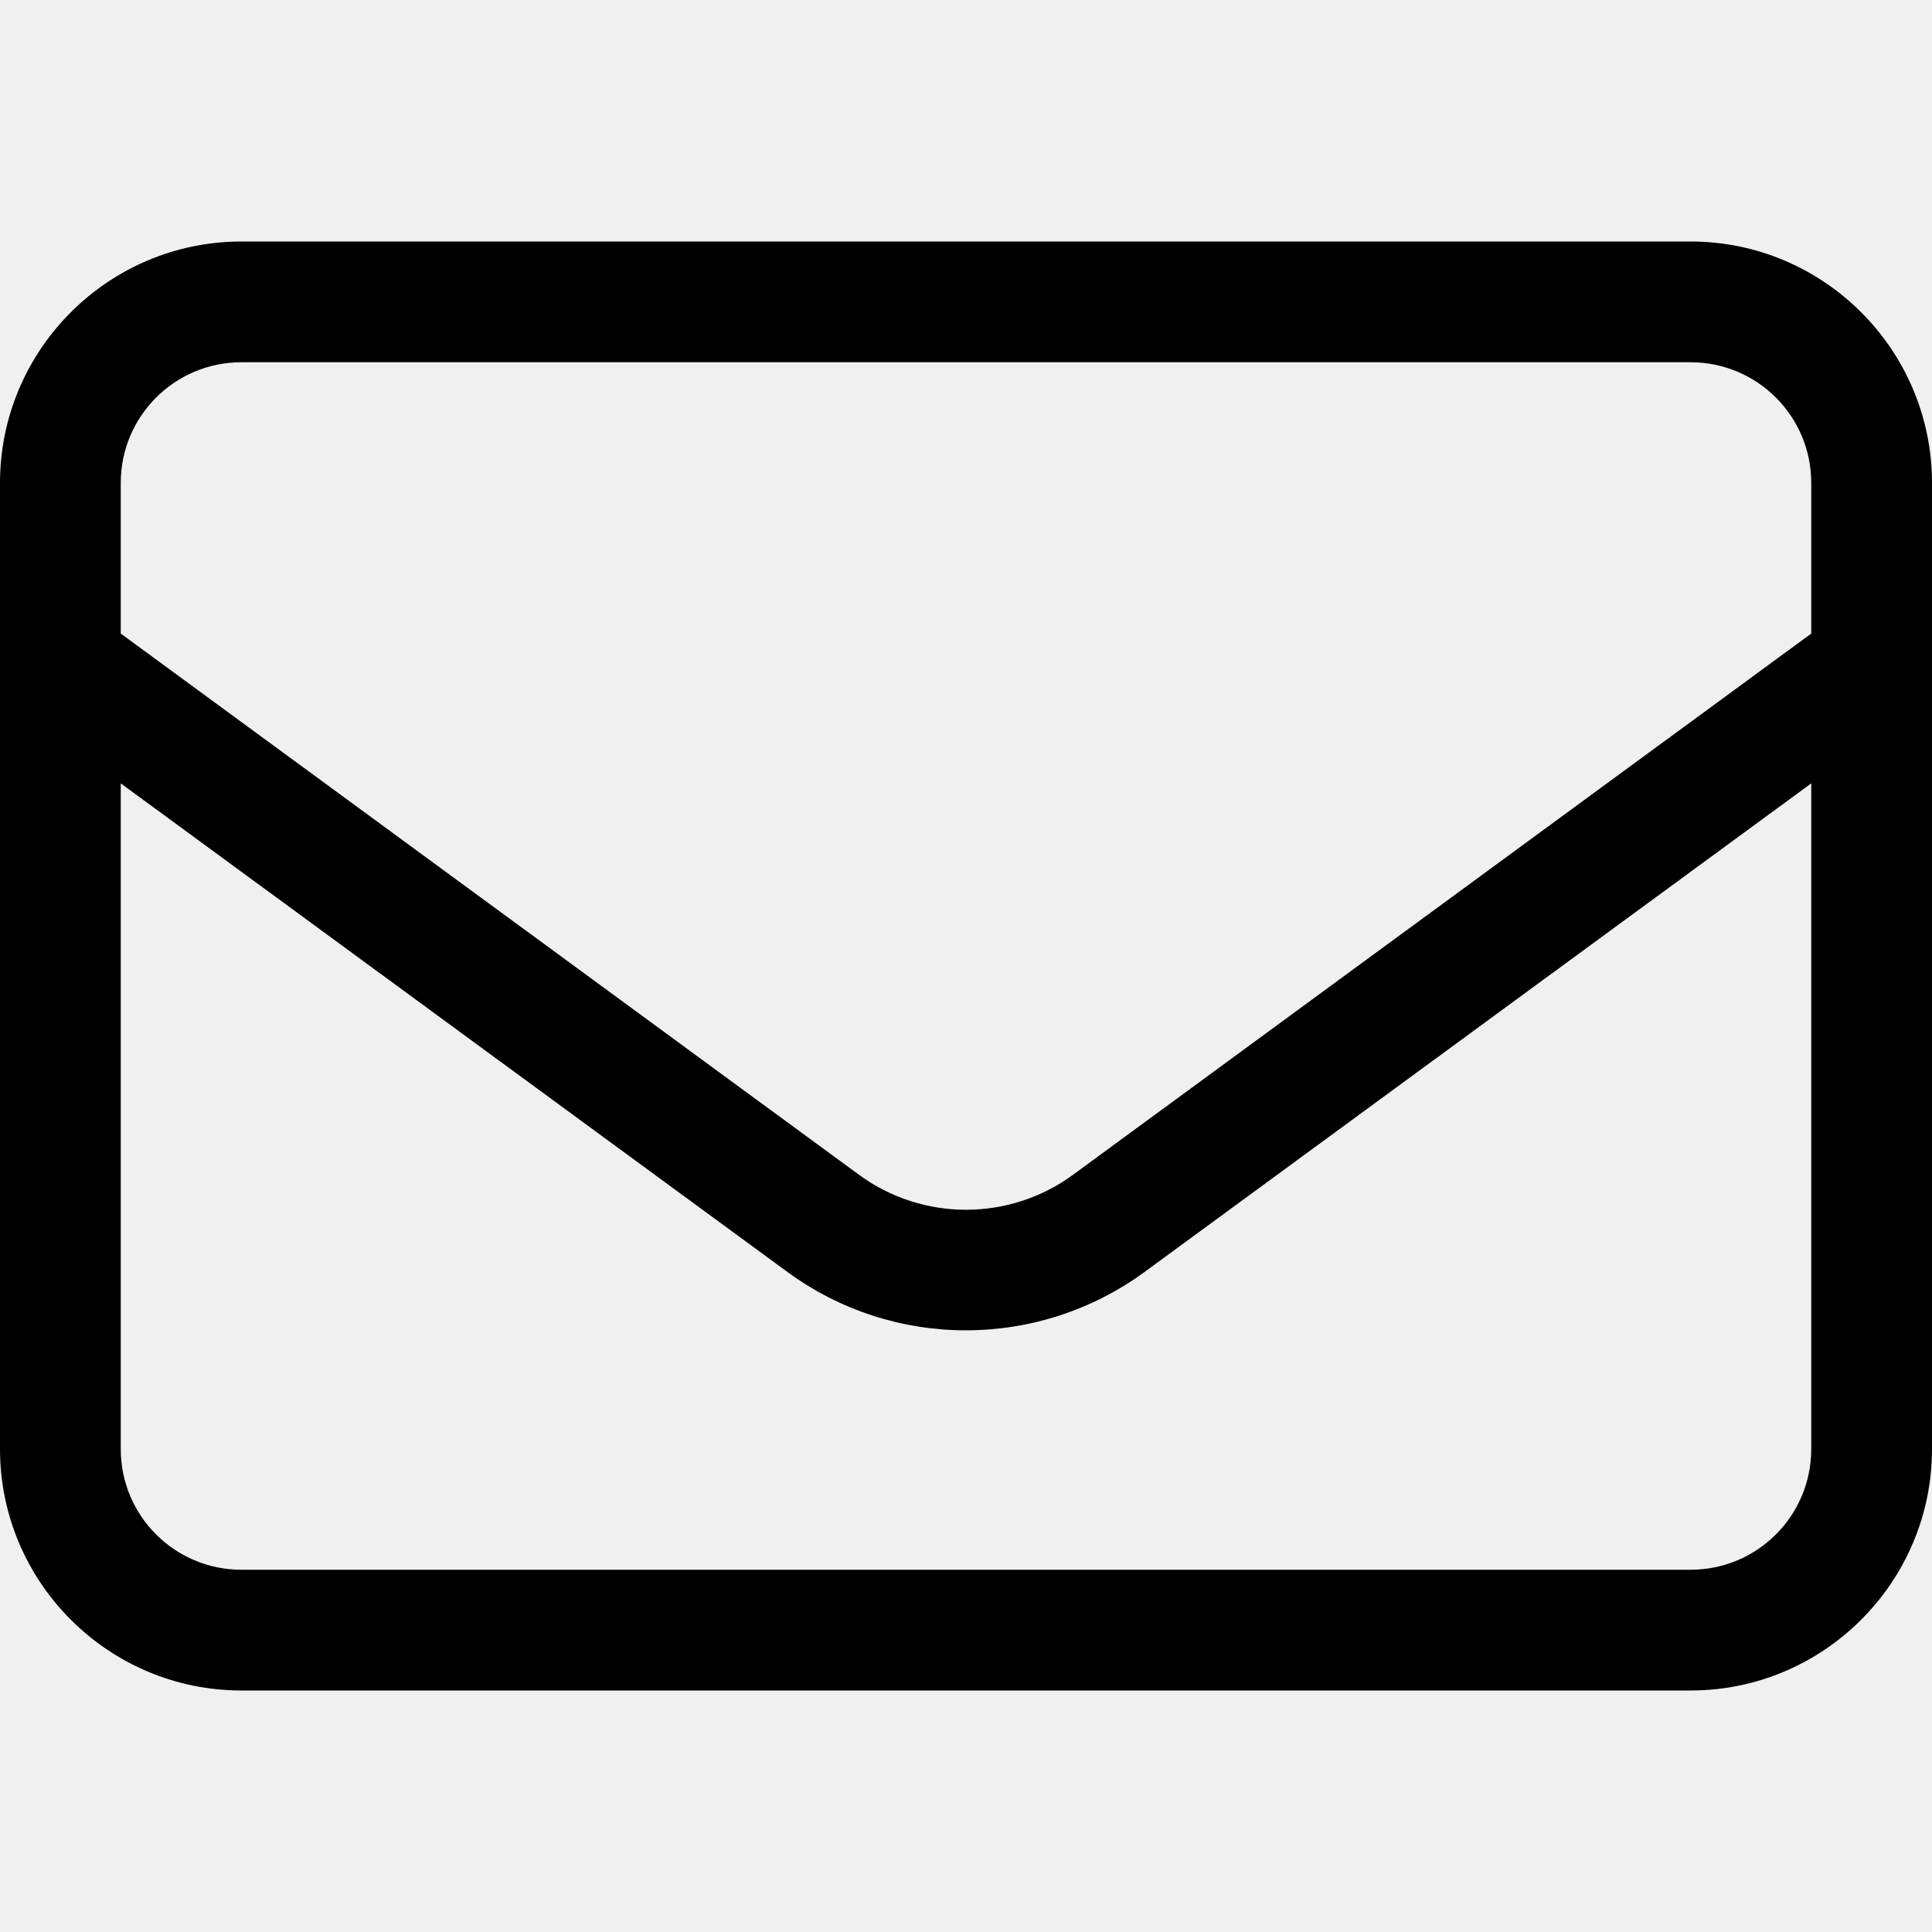
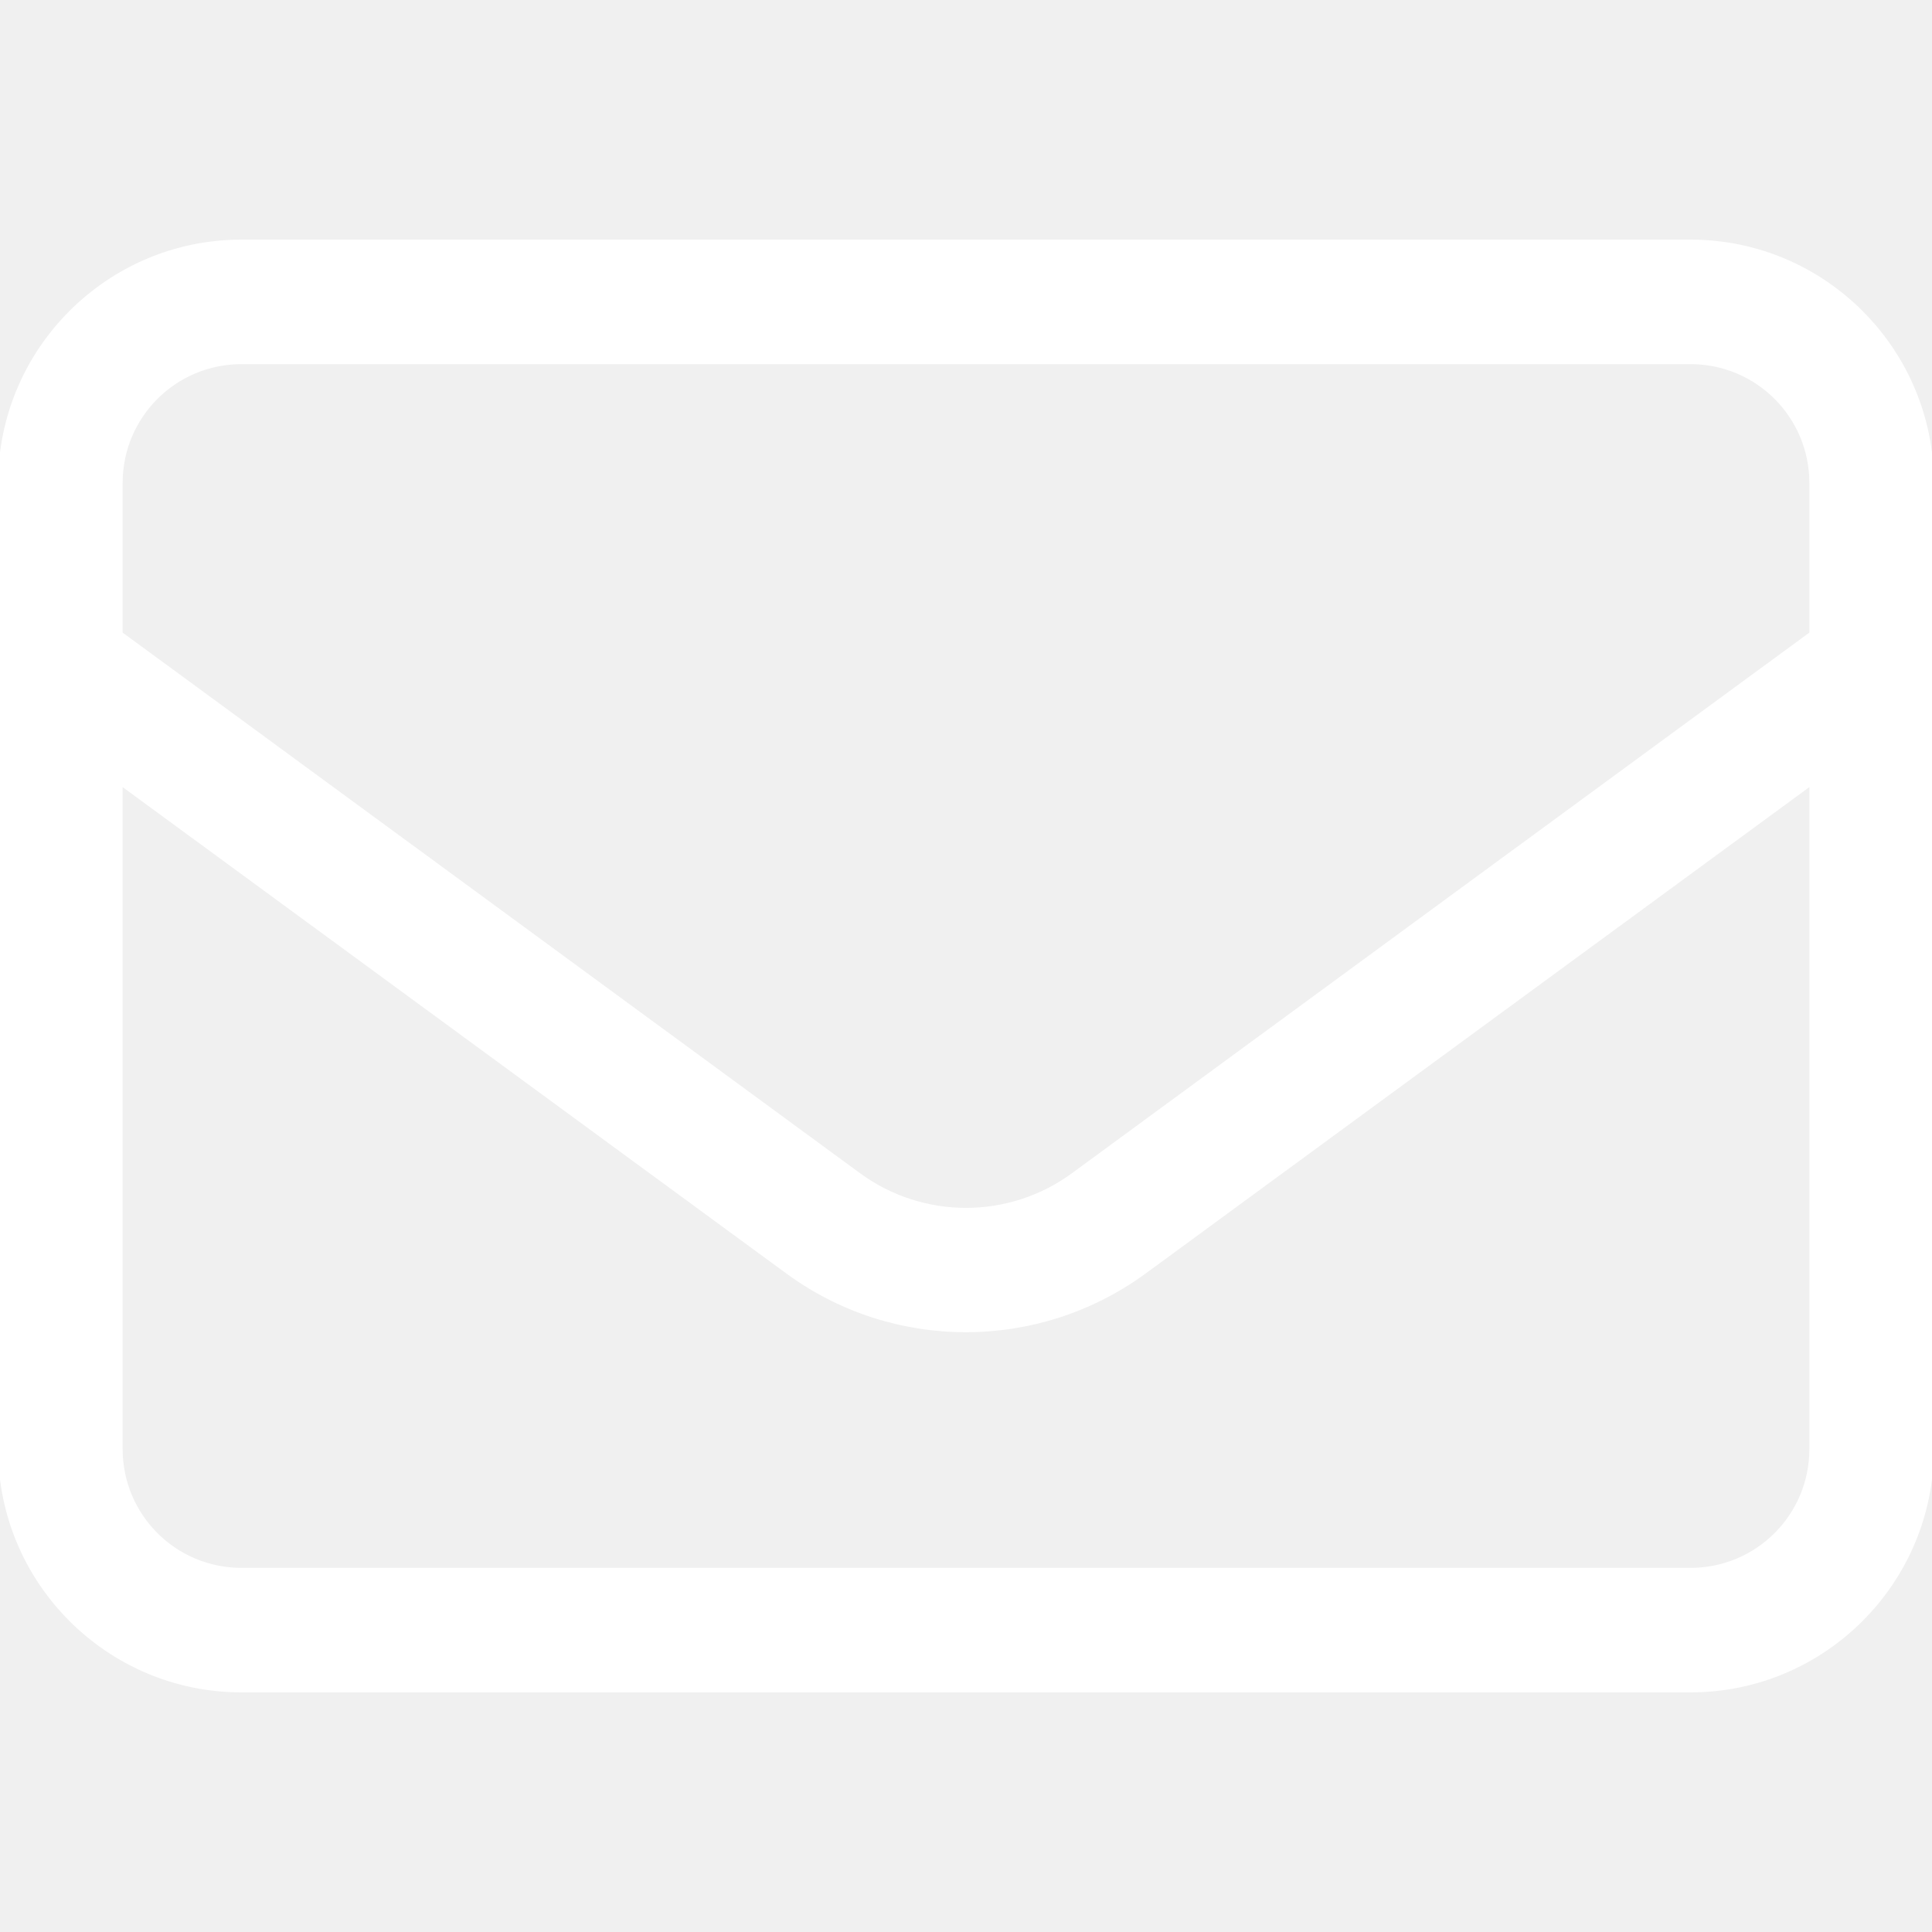
<svg xmlns="http://www.w3.org/2000/svg" viewBox="0 0 512 512">
-   <path d="M64 96c-17.7 0-32 14.3-32 32v39.9L227.6 311.3c16.9 12.4 39.9 12.4 56.8 0L480 167.9V128c0-17.7-14.3-32-32-32H64zM32 207.6V384c0 17.7 14.3 32 32 32H448c17.7 0 32-14.3 32-32V207.6L303.3 337.1c-28.2 20.6-66.5 20.6-94.6 0L32 207.6zM0 128C0 92.7 28.7 64 64 64H448c35.3 0 64 28.7 64 64V384c0 35.3-28.7 64-64 64H64c-35.3 0-64-28.7-64-64V128z" />
+   <path stroke="white" fill="white" d="M64 96c-17.7 0-32 14.3-32 32v39.9L227.6 311.3c16.9 12.4 39.9 12.4 56.8 0L480 167.9V128c0-17.7-14.3-32-32-32H64zM32 207.6V384c0 17.7 14.3 32 32 32H448c17.7 0 32-14.3 32-32V207.6L303.3 337.1c-28.2 20.6-66.5 20.6-94.6 0L32 207.6zM0 128C0 92.7 28.7 64 64 64H448c35.3 0 64 28.7 64 64V384c0 35.3-28.7 64-64 64H64c-35.3 0-64-28.7-64-64V128z" />
</svg>
